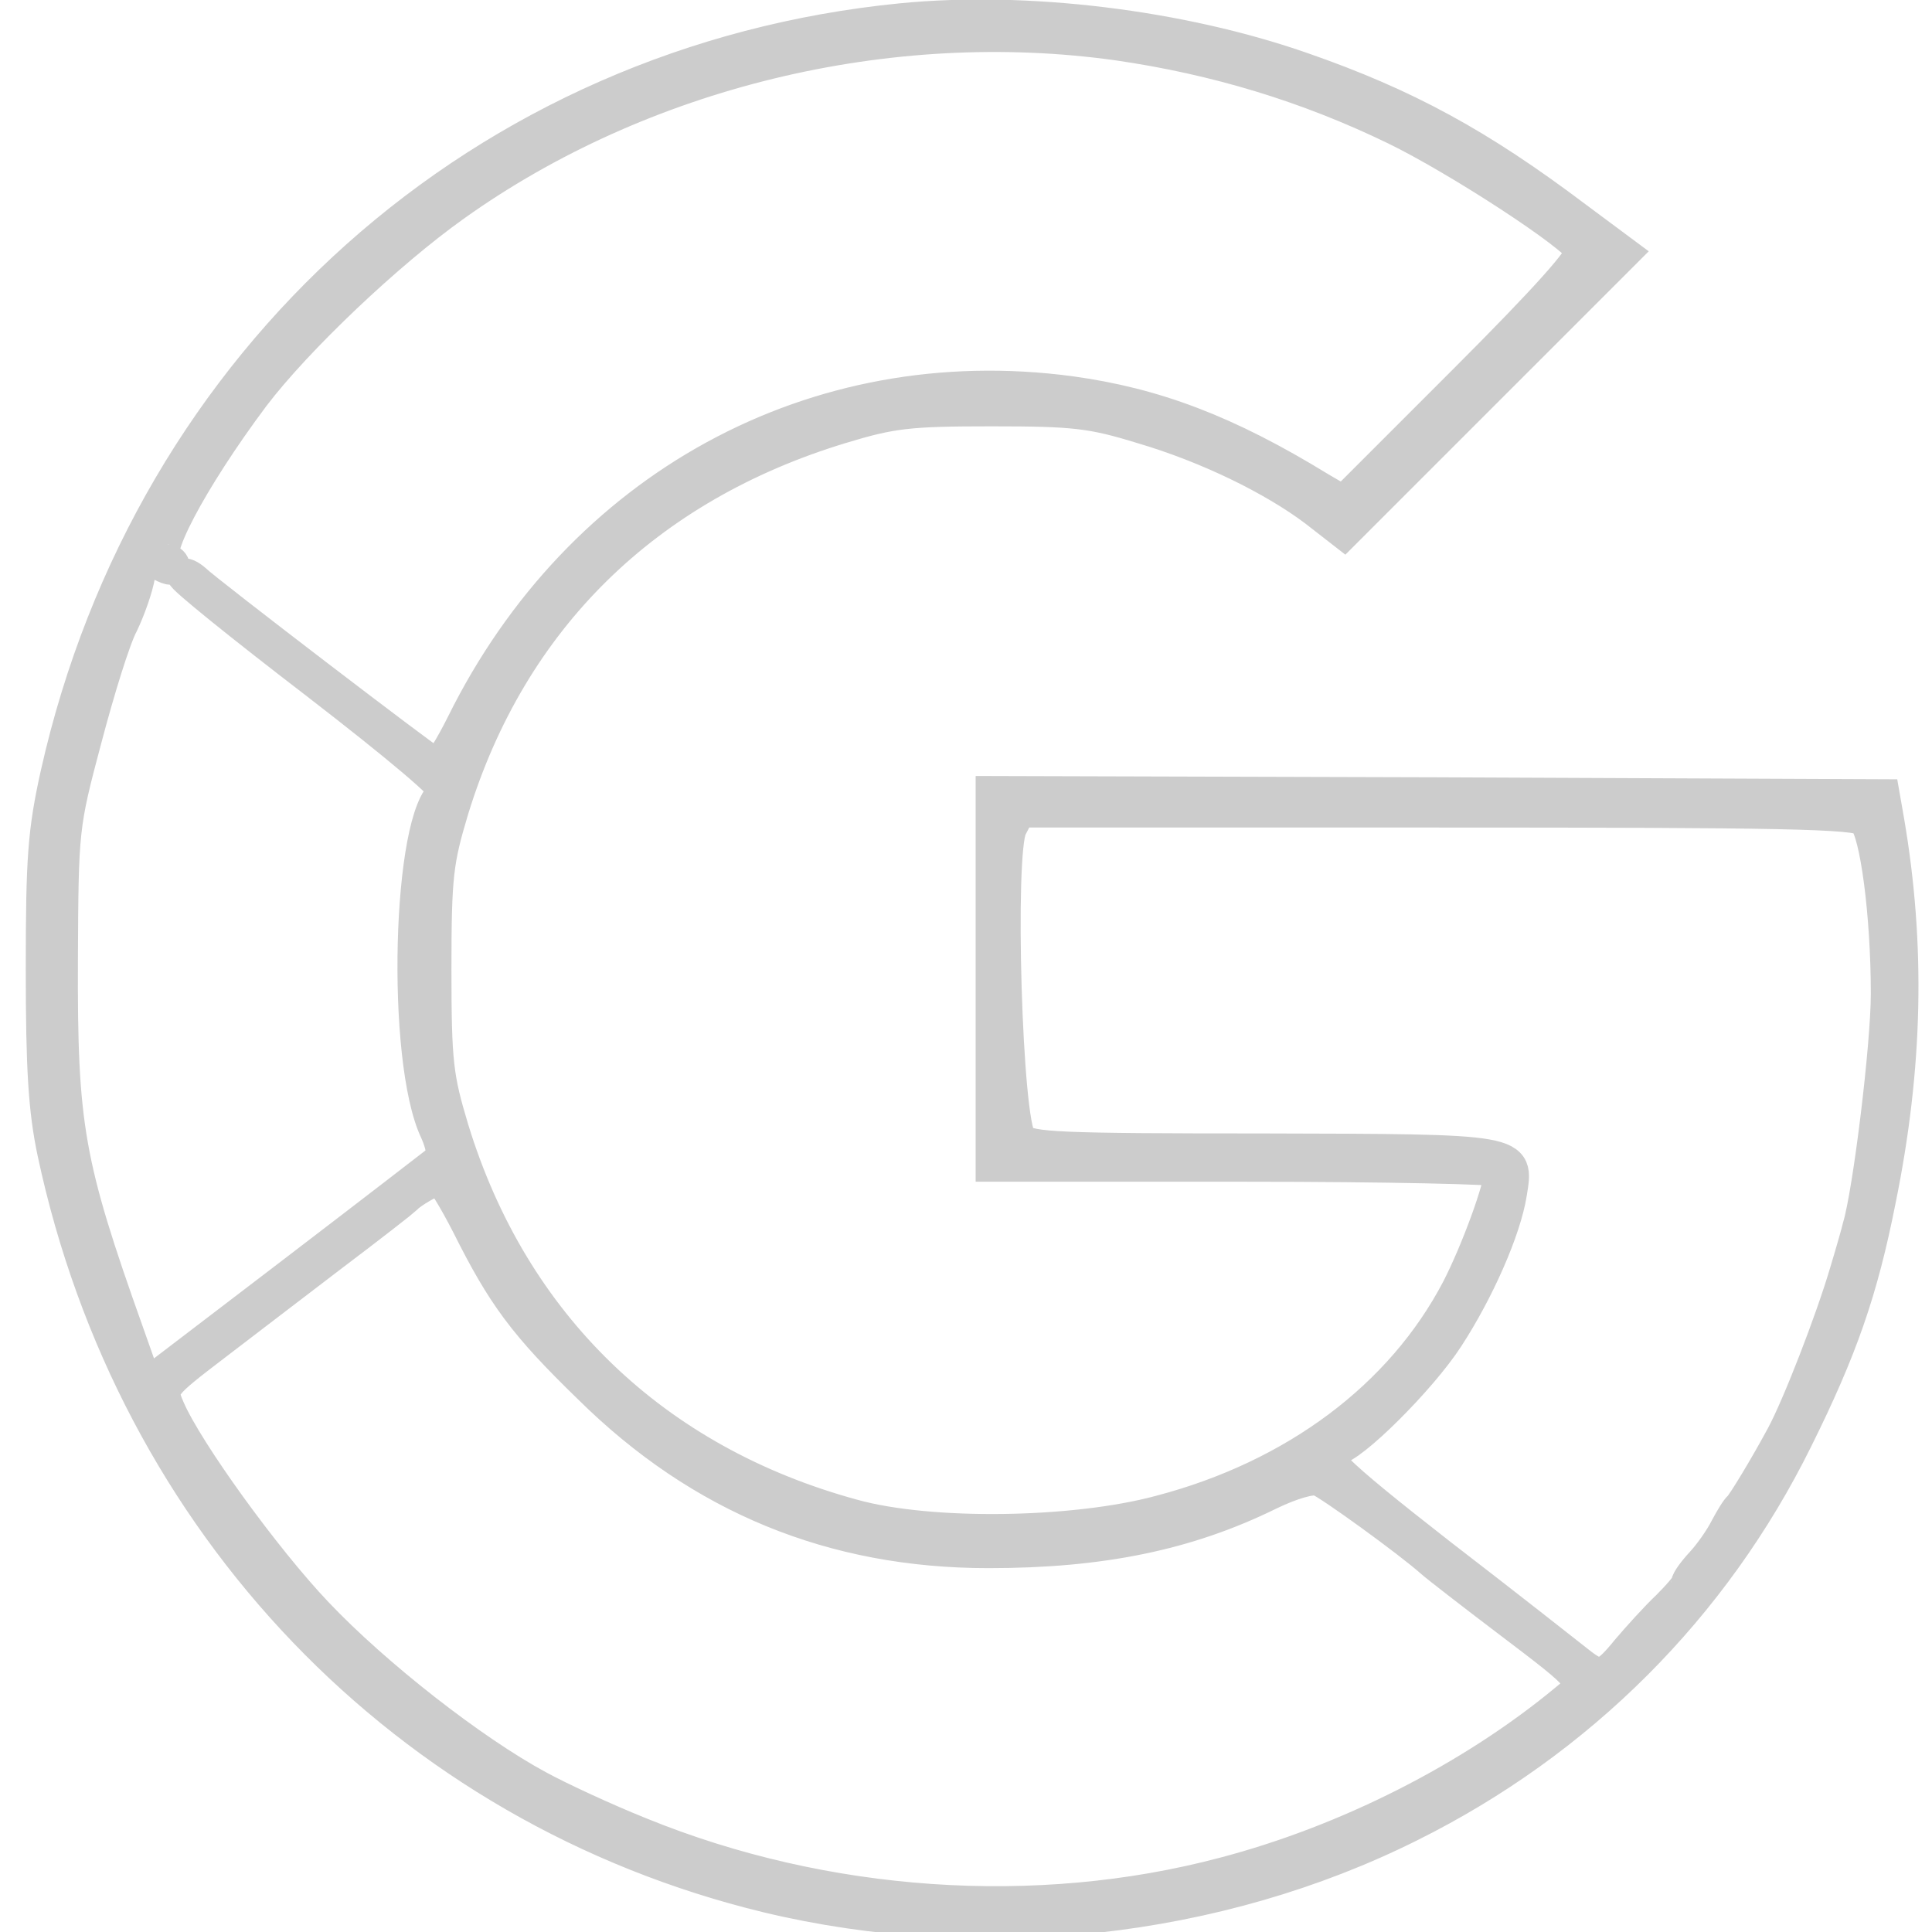
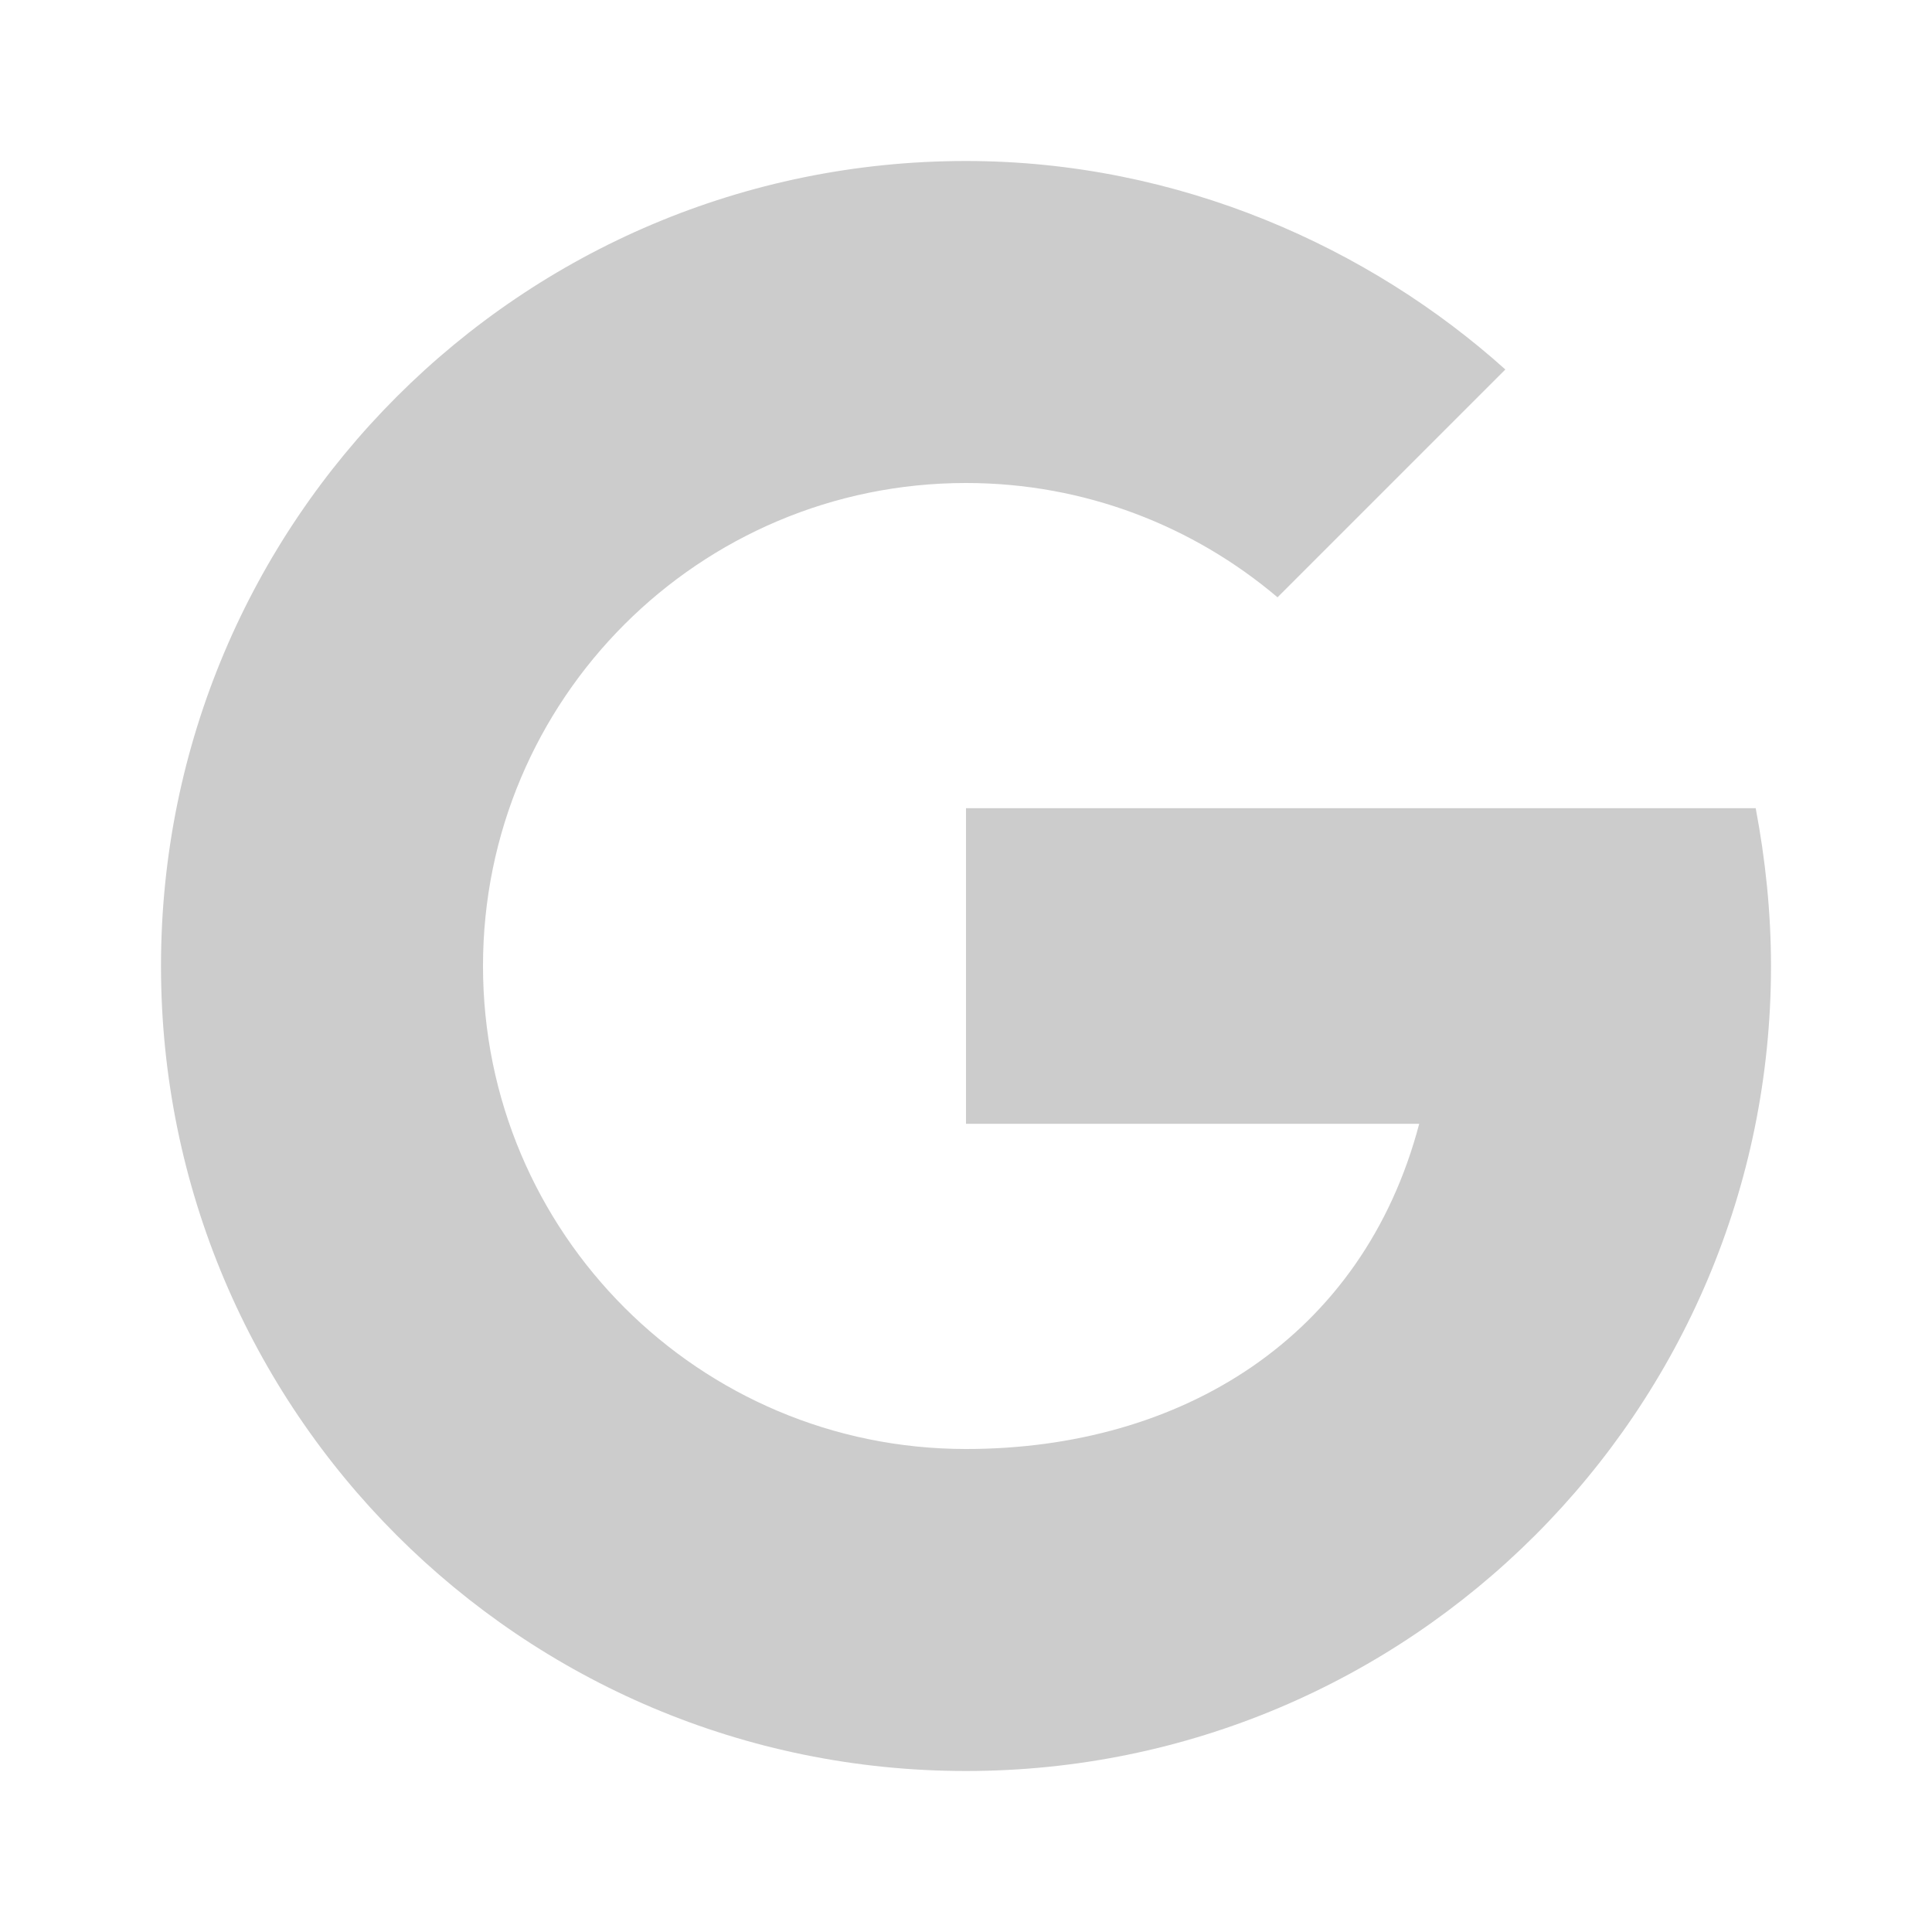
- <svg xmlns="http://www.w3.org/2000/svg" version="1.0" width="300pt" height="300pt" viewBox="0 0 300 300" preserveAspectRatio="xMidYMid meet">
-   <g transform="translate(0,300) scale(0.1,-0.1)" fill="#cccccc" stroke="#cccccc" stroke-width="50">
-     <path d="M1400 2970 c-649 -64 -1167 -526 -1312 -1171 -20 -90 -23 -131 -23 -304 0 -155 4 -219 18 -285 123 -577 547 -1019 1108 -1155 333 -80 699 -40 999 110 263 131 471 339 600 600 69 139 101 230 129 372 42 206 46 395 13 588 l-7 40 -693 3 -692 2 0 -290 0 -290 395 0 c217 0 395 -4 395 -8 0 -25 -37 -126 -67 -184 -87 -166 -252 -290 -462 -345 -134 -36 -357 -39 -476 -6 -309 84 -529 296 -622 600 -24 80 -27 102 -27 248 0 146 3 168 27 248 91 296 300 501 603 593 79 24 105 27 234 27 128 0 155 -3 233 -27 102 -30 204 -80 269 -129 l45 -35 218 218 217 217 -74 55 c-151 114 -265 176 -426 232 -189 66 -428 95 -622 76z m336 -39 c152 -22 294 -65 430 -131 97 -47 281 -167 289 -189 4 -10 -53 -74 -182 -203 l-187 -187 -36 21 c-145 89 -257 131 -388 149 -397 53 -762 -147 -944 -515 -18 -36 -36 -65 -40 -64 -10 4 -358 270 -375 287 -8 7 -16 11 -19 8 -3 -3 90 -78 206 -167 127 -98 207 -165 200 -170 -56 -35 -66 -416 -13 -527 9 -20 12 -38 7 -43 -5 -4 -110 -85 -233 -179 l-224 -171 -29 82 c-93 261 -103 319 -102 578 1 203 1 207 37 342 20 76 45 157 57 179 11 23 23 57 26 76 6 33 7 33 30 18 13 -8 24 -11 24 -5 0 5 -5 10 -10 10 -29 0 36 124 134 255 67 88 208 222 312 296 290 207 674 300 1030 250z m1159 -1205 c18 -18 35 -146 35 -269 0 -81 -28 -309 -44 -362 -1 -5 -10 -37 -20 -70 -22 -75 -74 -209 -99 -255 -27 -50 -60 -104 -66 -110 -4 -3 -13 -18 -21 -33 -8 -16 -25 -40 -37 -53 -13 -14 -23 -28 -23 -32 0 -4 -14 -20 -31 -37 -17 -16 -45 -47 -62 -67 -36 -44 -43 -45 -77 -18 -14 11 -109 86 -213 166 -169 132 -202 164 -163 164 23 0 132 108 174 173 47 72 89 167 98 224 11 68 17 67 -387 68 -315 0 -360 2 -374 16 -23 22 -35 446 -15 484 l13 25 649 0 c533 0 652 -2 663 -14z m-2169 -628 c55 -110 88 -155 189 -253 173 -171 378 -255 620 -255 174 0 308 27 436 90 35 17 67 26 77 22 16 -6 139 -95 175 -127 9 -8 62 -49 116 -90 128 -97 127 -96 93 -124 -147 -122 -341 -220 -532 -270 -291 -77 -620 -54 -905 62 -55 22 -126 55 -159 73 -102 55 -253 173 -344 269 -80 84 -201 251 -230 318 -14 33 -14 33 79 104 35 27 114 87 174 133 61 46 112 86 115 89 7 9 44 30 52 30 4 1 24 -32 44 -71z" />
-   </g>
+ <svg xmlns="http://www.w3.org/2000/svg" viewBox="0 0 48 48">
+   <path fill="#cccccc" fill-rule="evenodd" d="M24 4C12.95 4 4 12.95 4 24s8.95 20 20 20c11.04 0 20-8.95 20-20 0-1.34-.14-2.65-.38-3.92H24v7.84h11.26C33.86 33.24 29.34 36 24 36c-6.63 0-12-5.37-12-12s5.37-12 12-12c2.95 0 5.65 1.07 7.74 2.84l5.66-5.66C34.04 6.16 29.3 4 24 4z" />
</svg>
